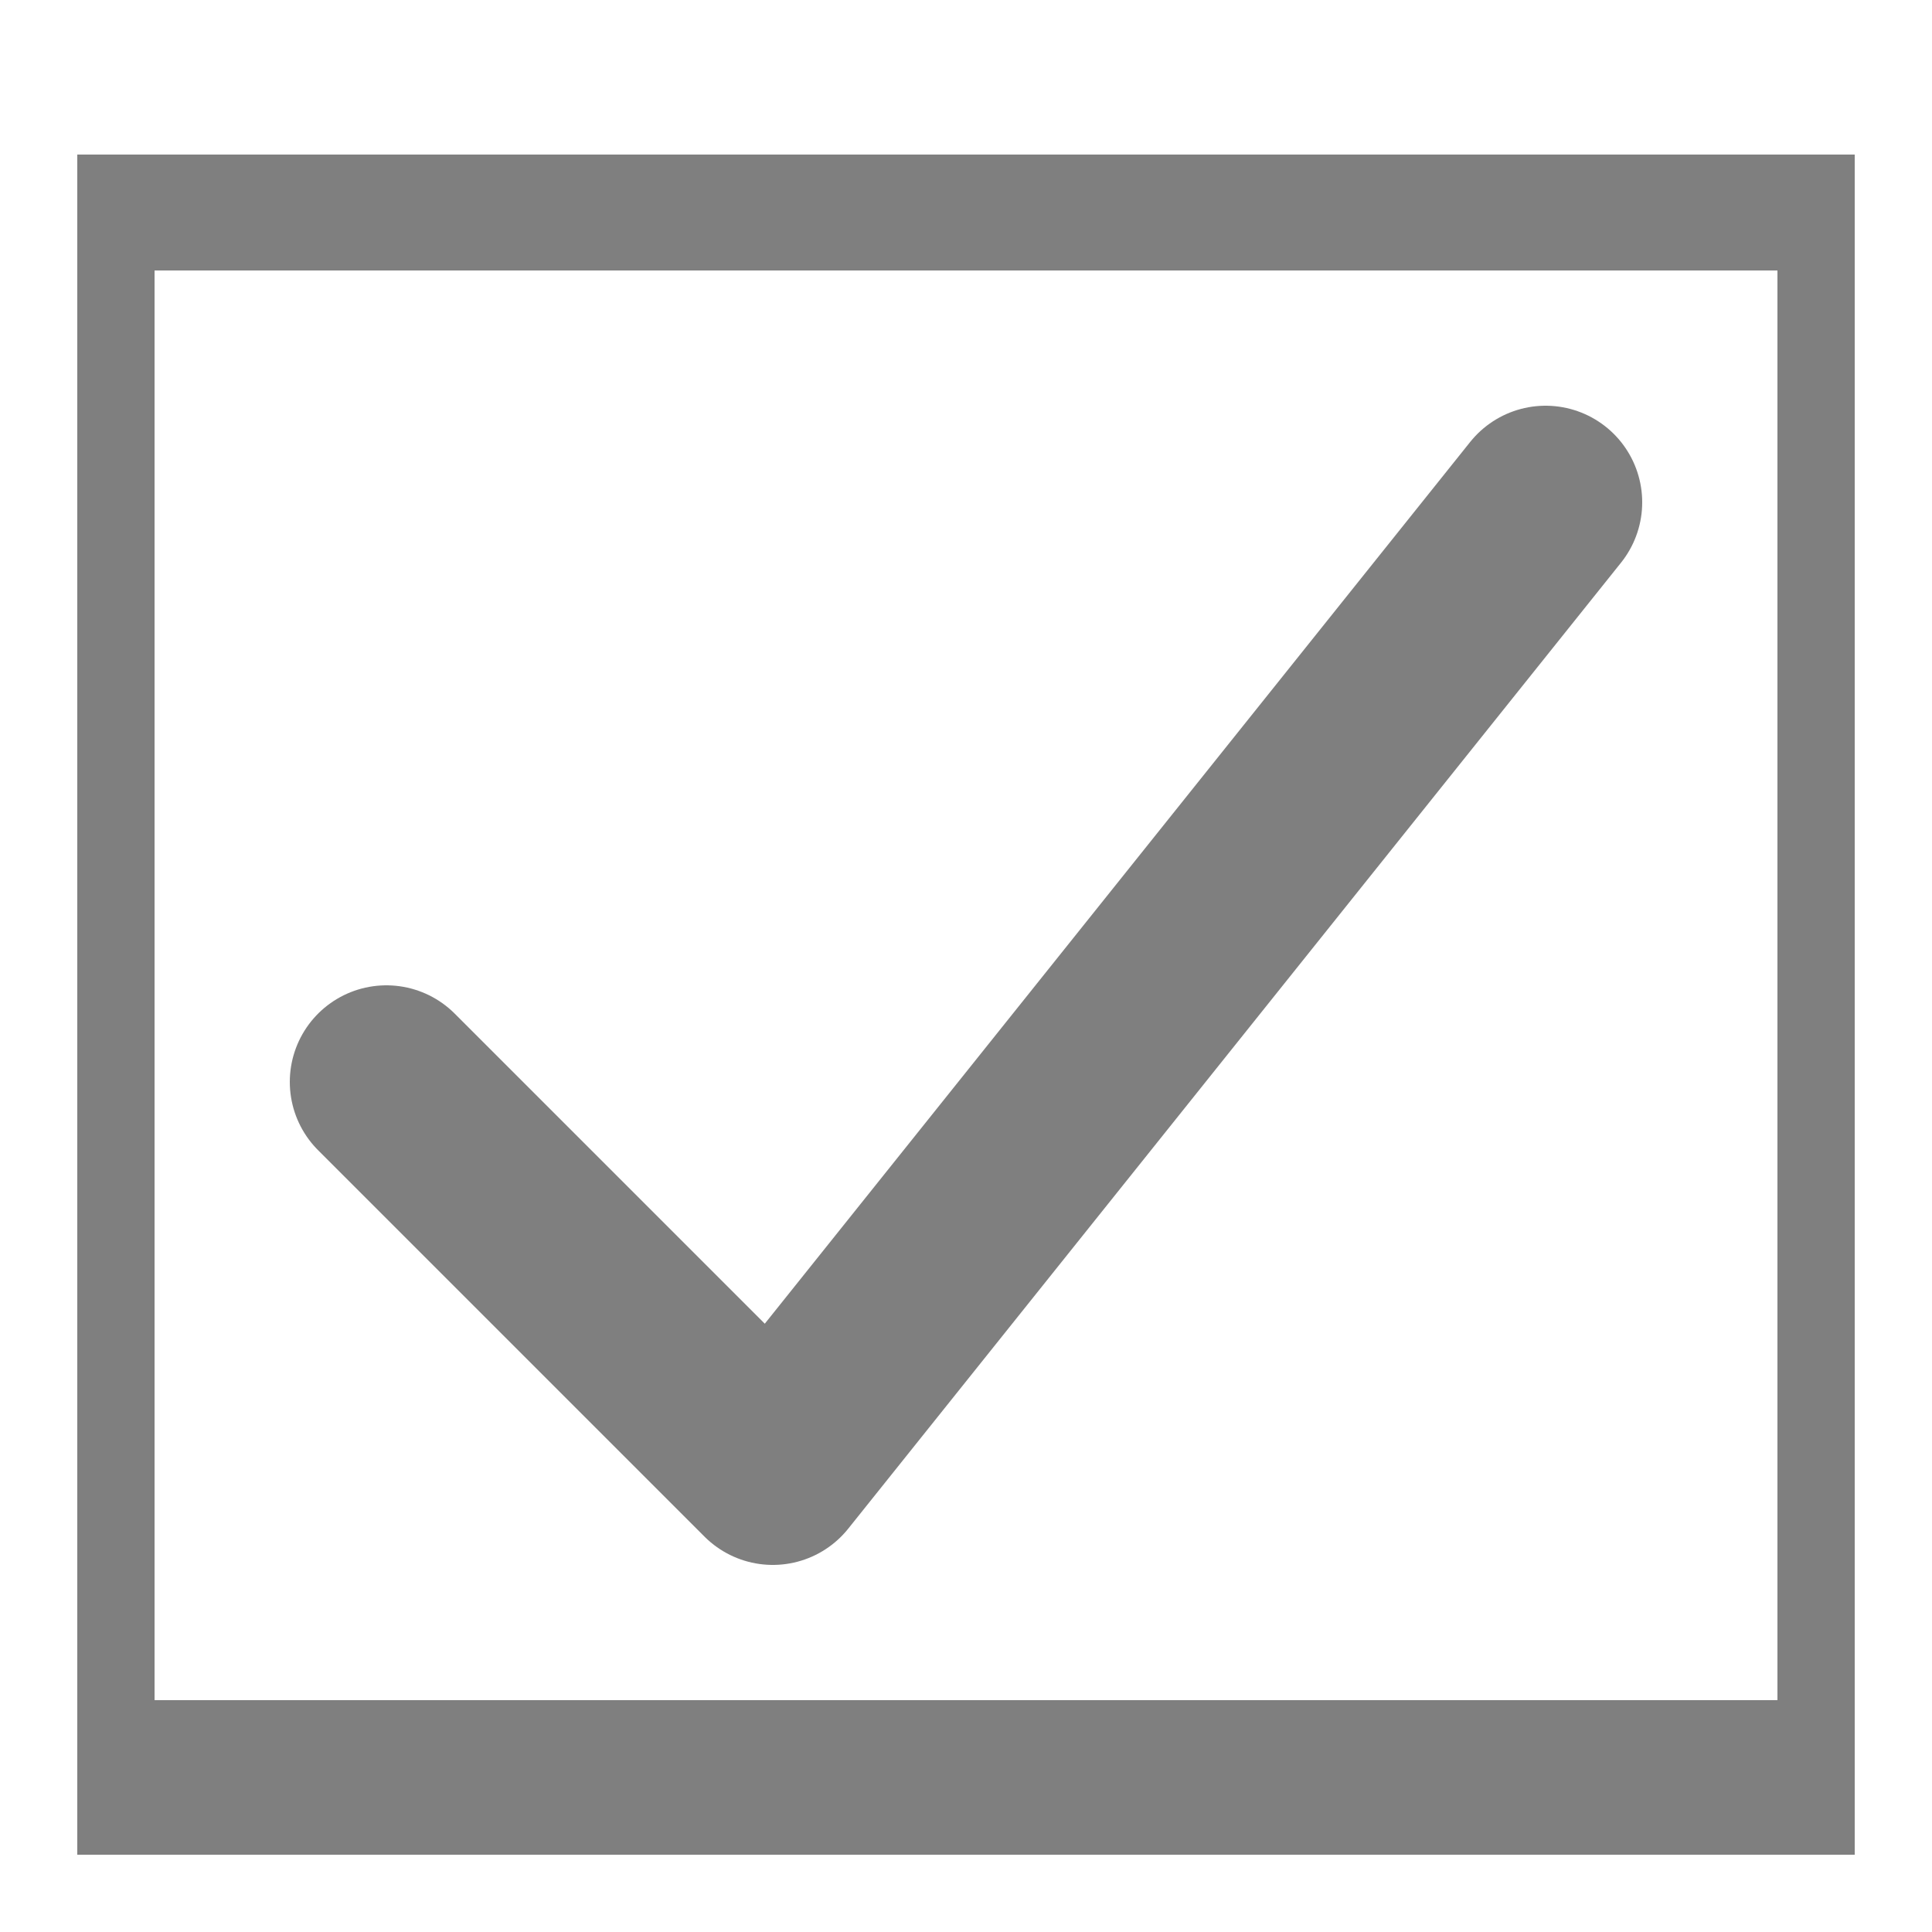
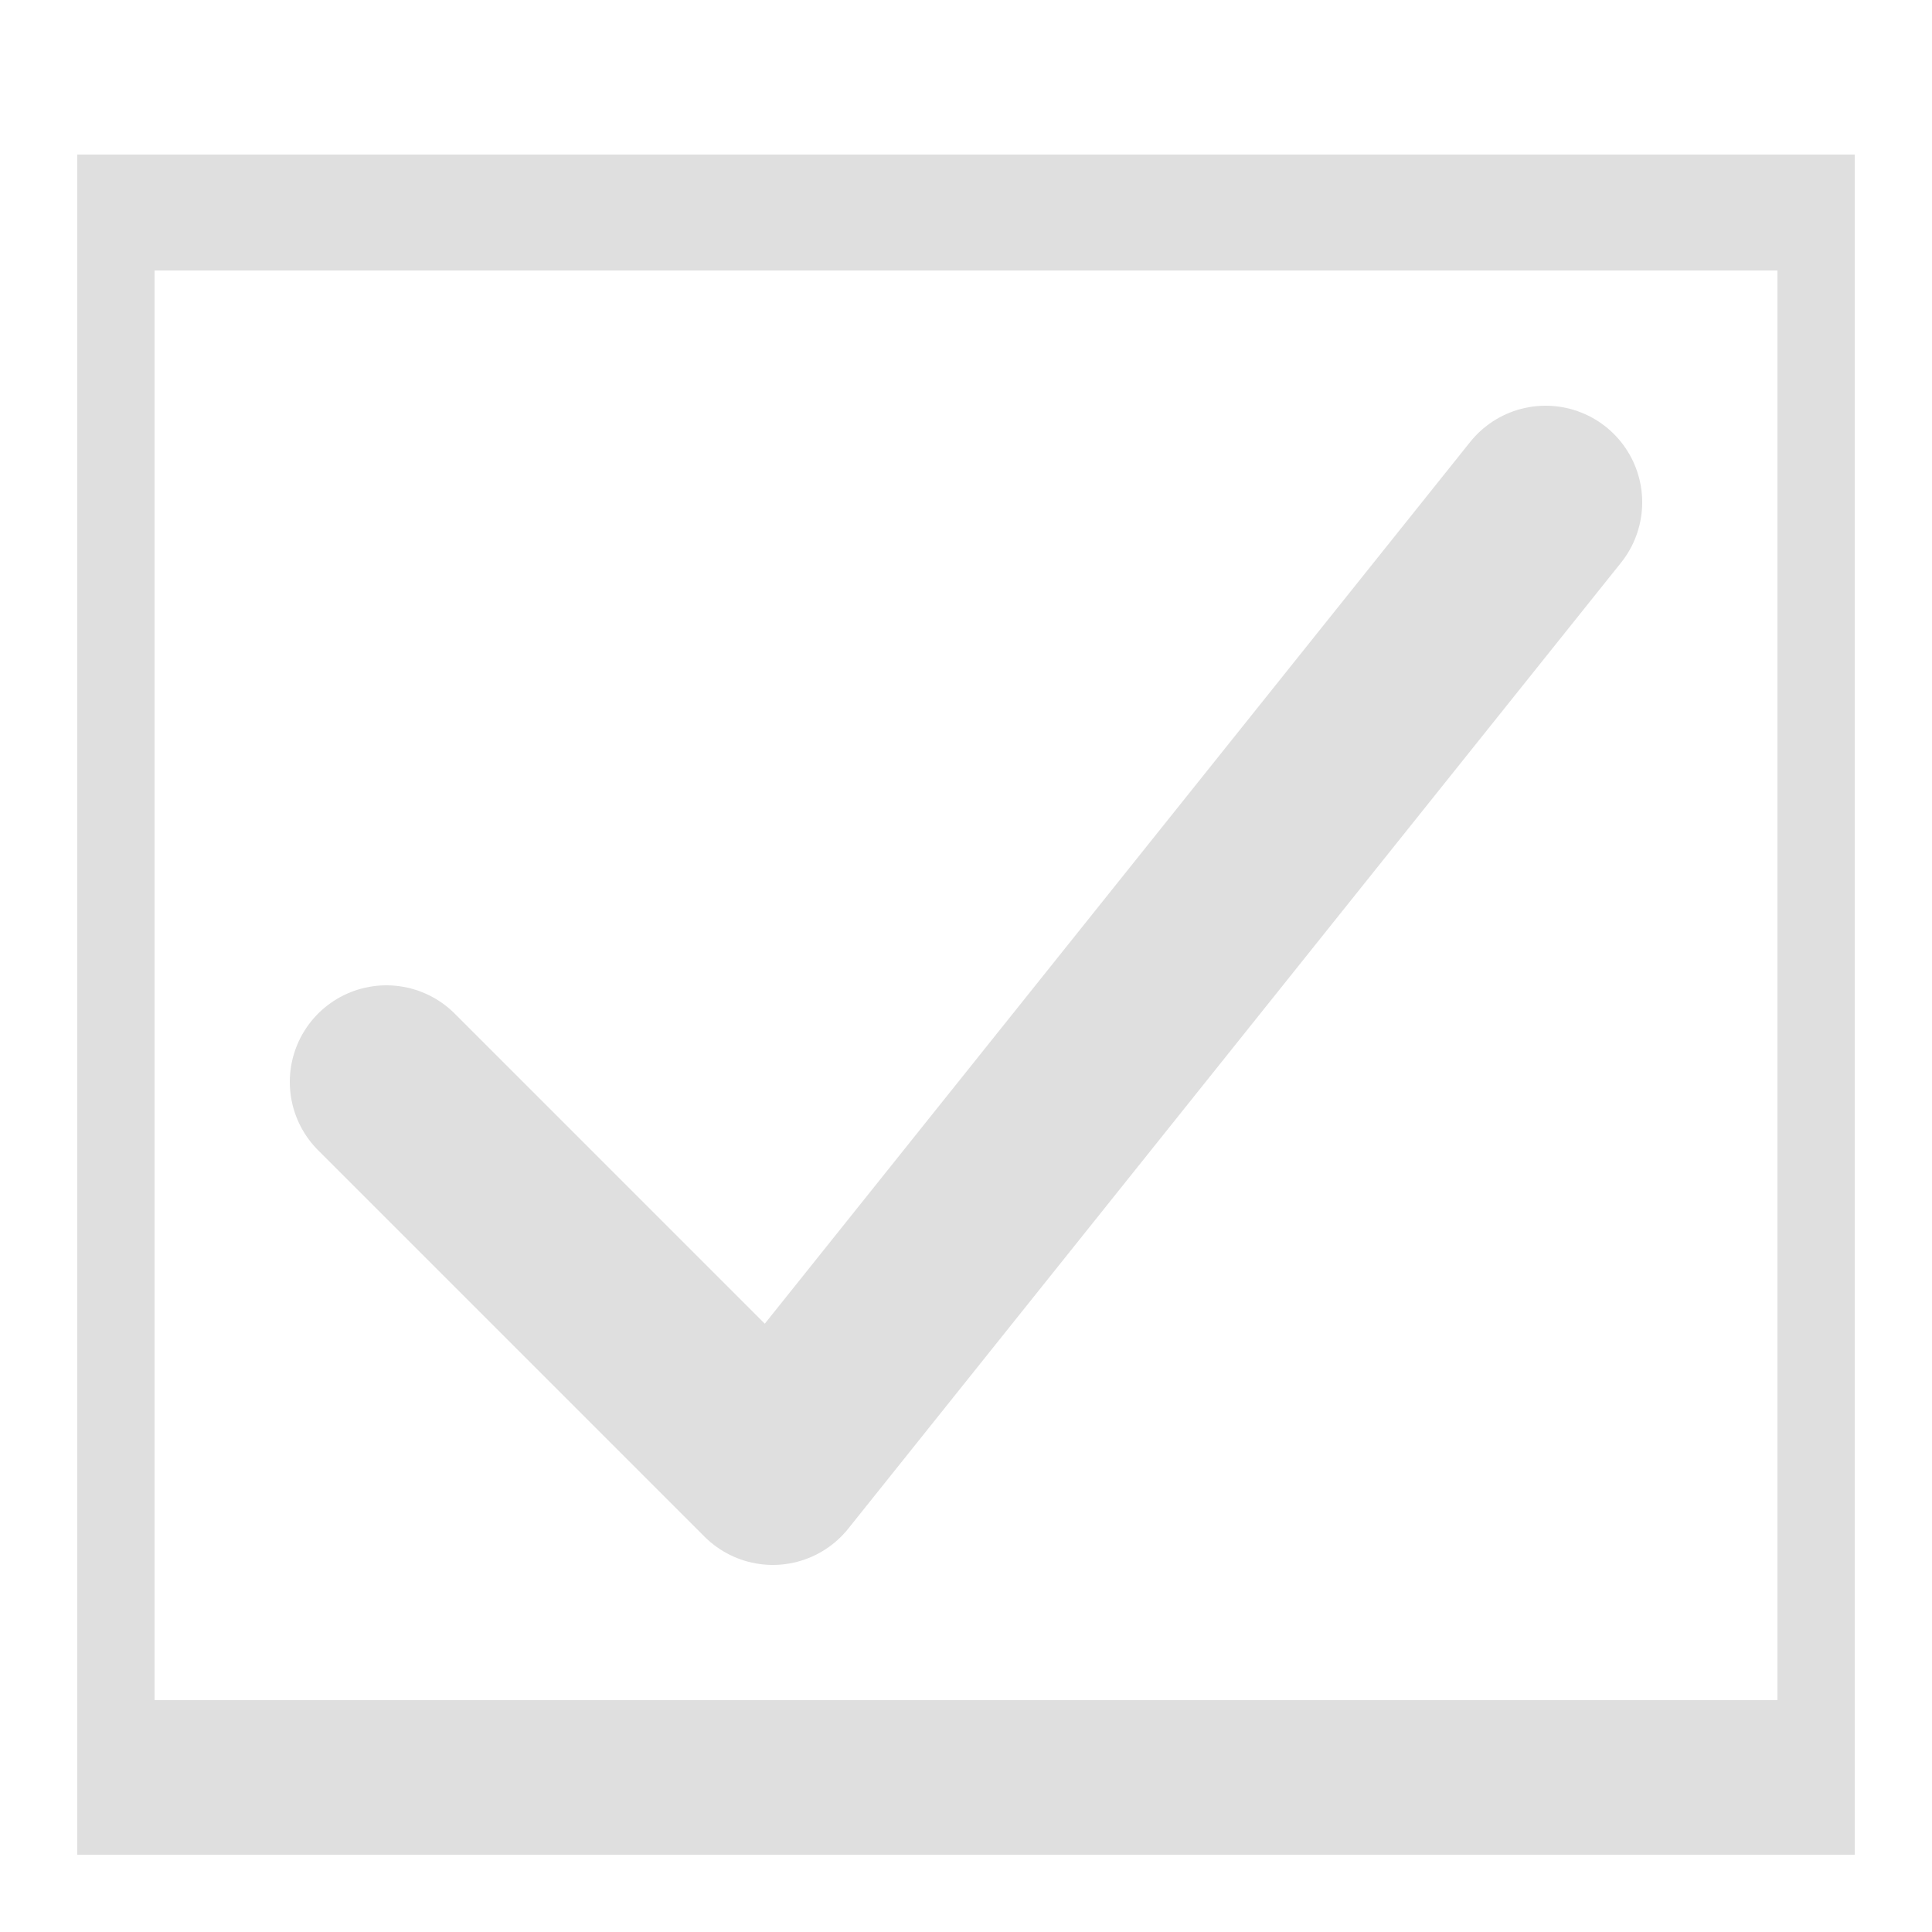
<svg xmlns="http://www.w3.org/2000/svg" width="50" height="50">
-   <path d="M 2 4 H 48 V 48 H 2 Z M 4 7 V 44 H 46 V 7 Z" fill="#00000080" />
-   <path d="M 10 28 L 20 38 m 0 0 L 40 13" stroke="#00000080" stroke-width="5" stroke-linecap="round" />
+   <path d="M 2 4 H 48 V 48 H 2 Z M 4 7 V 44 H 46 V 7 Z" fill="#00000020" />
+   <path d="M 10 28 L 20 38 m 0 0 L 40 13" stroke="#00000020" stroke-width="5" stroke-linecap="round" />
</svg>
